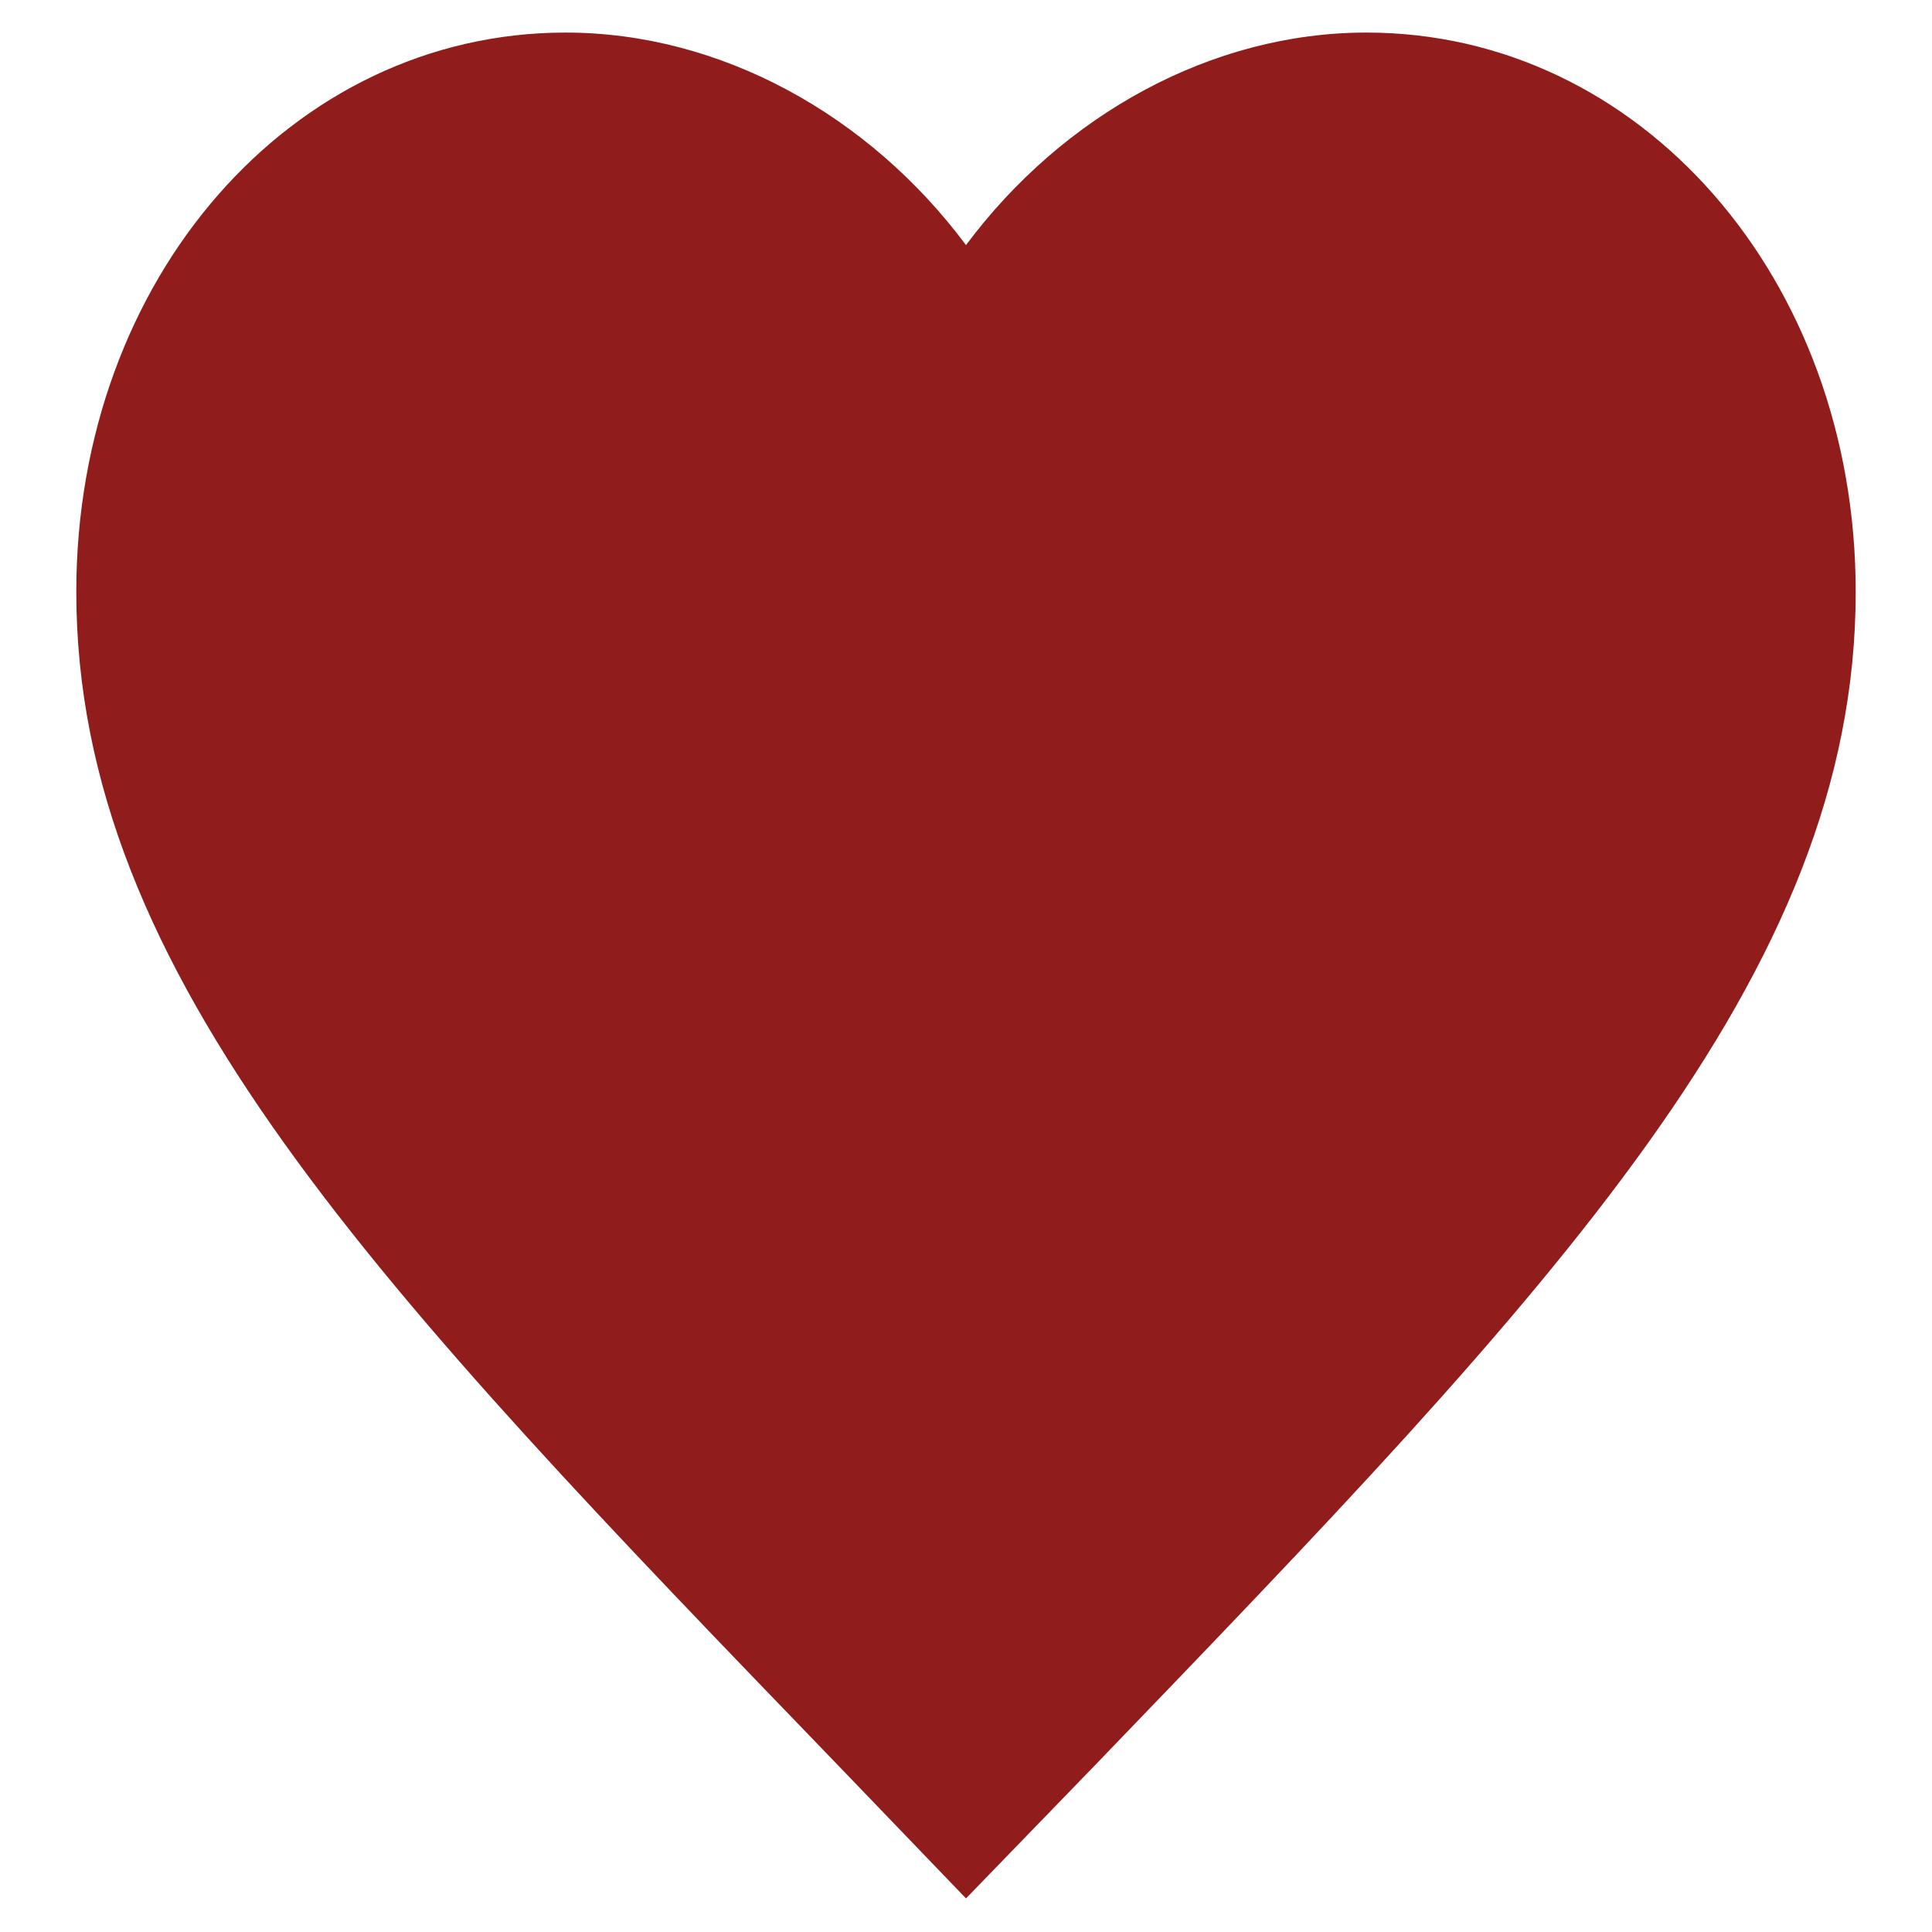
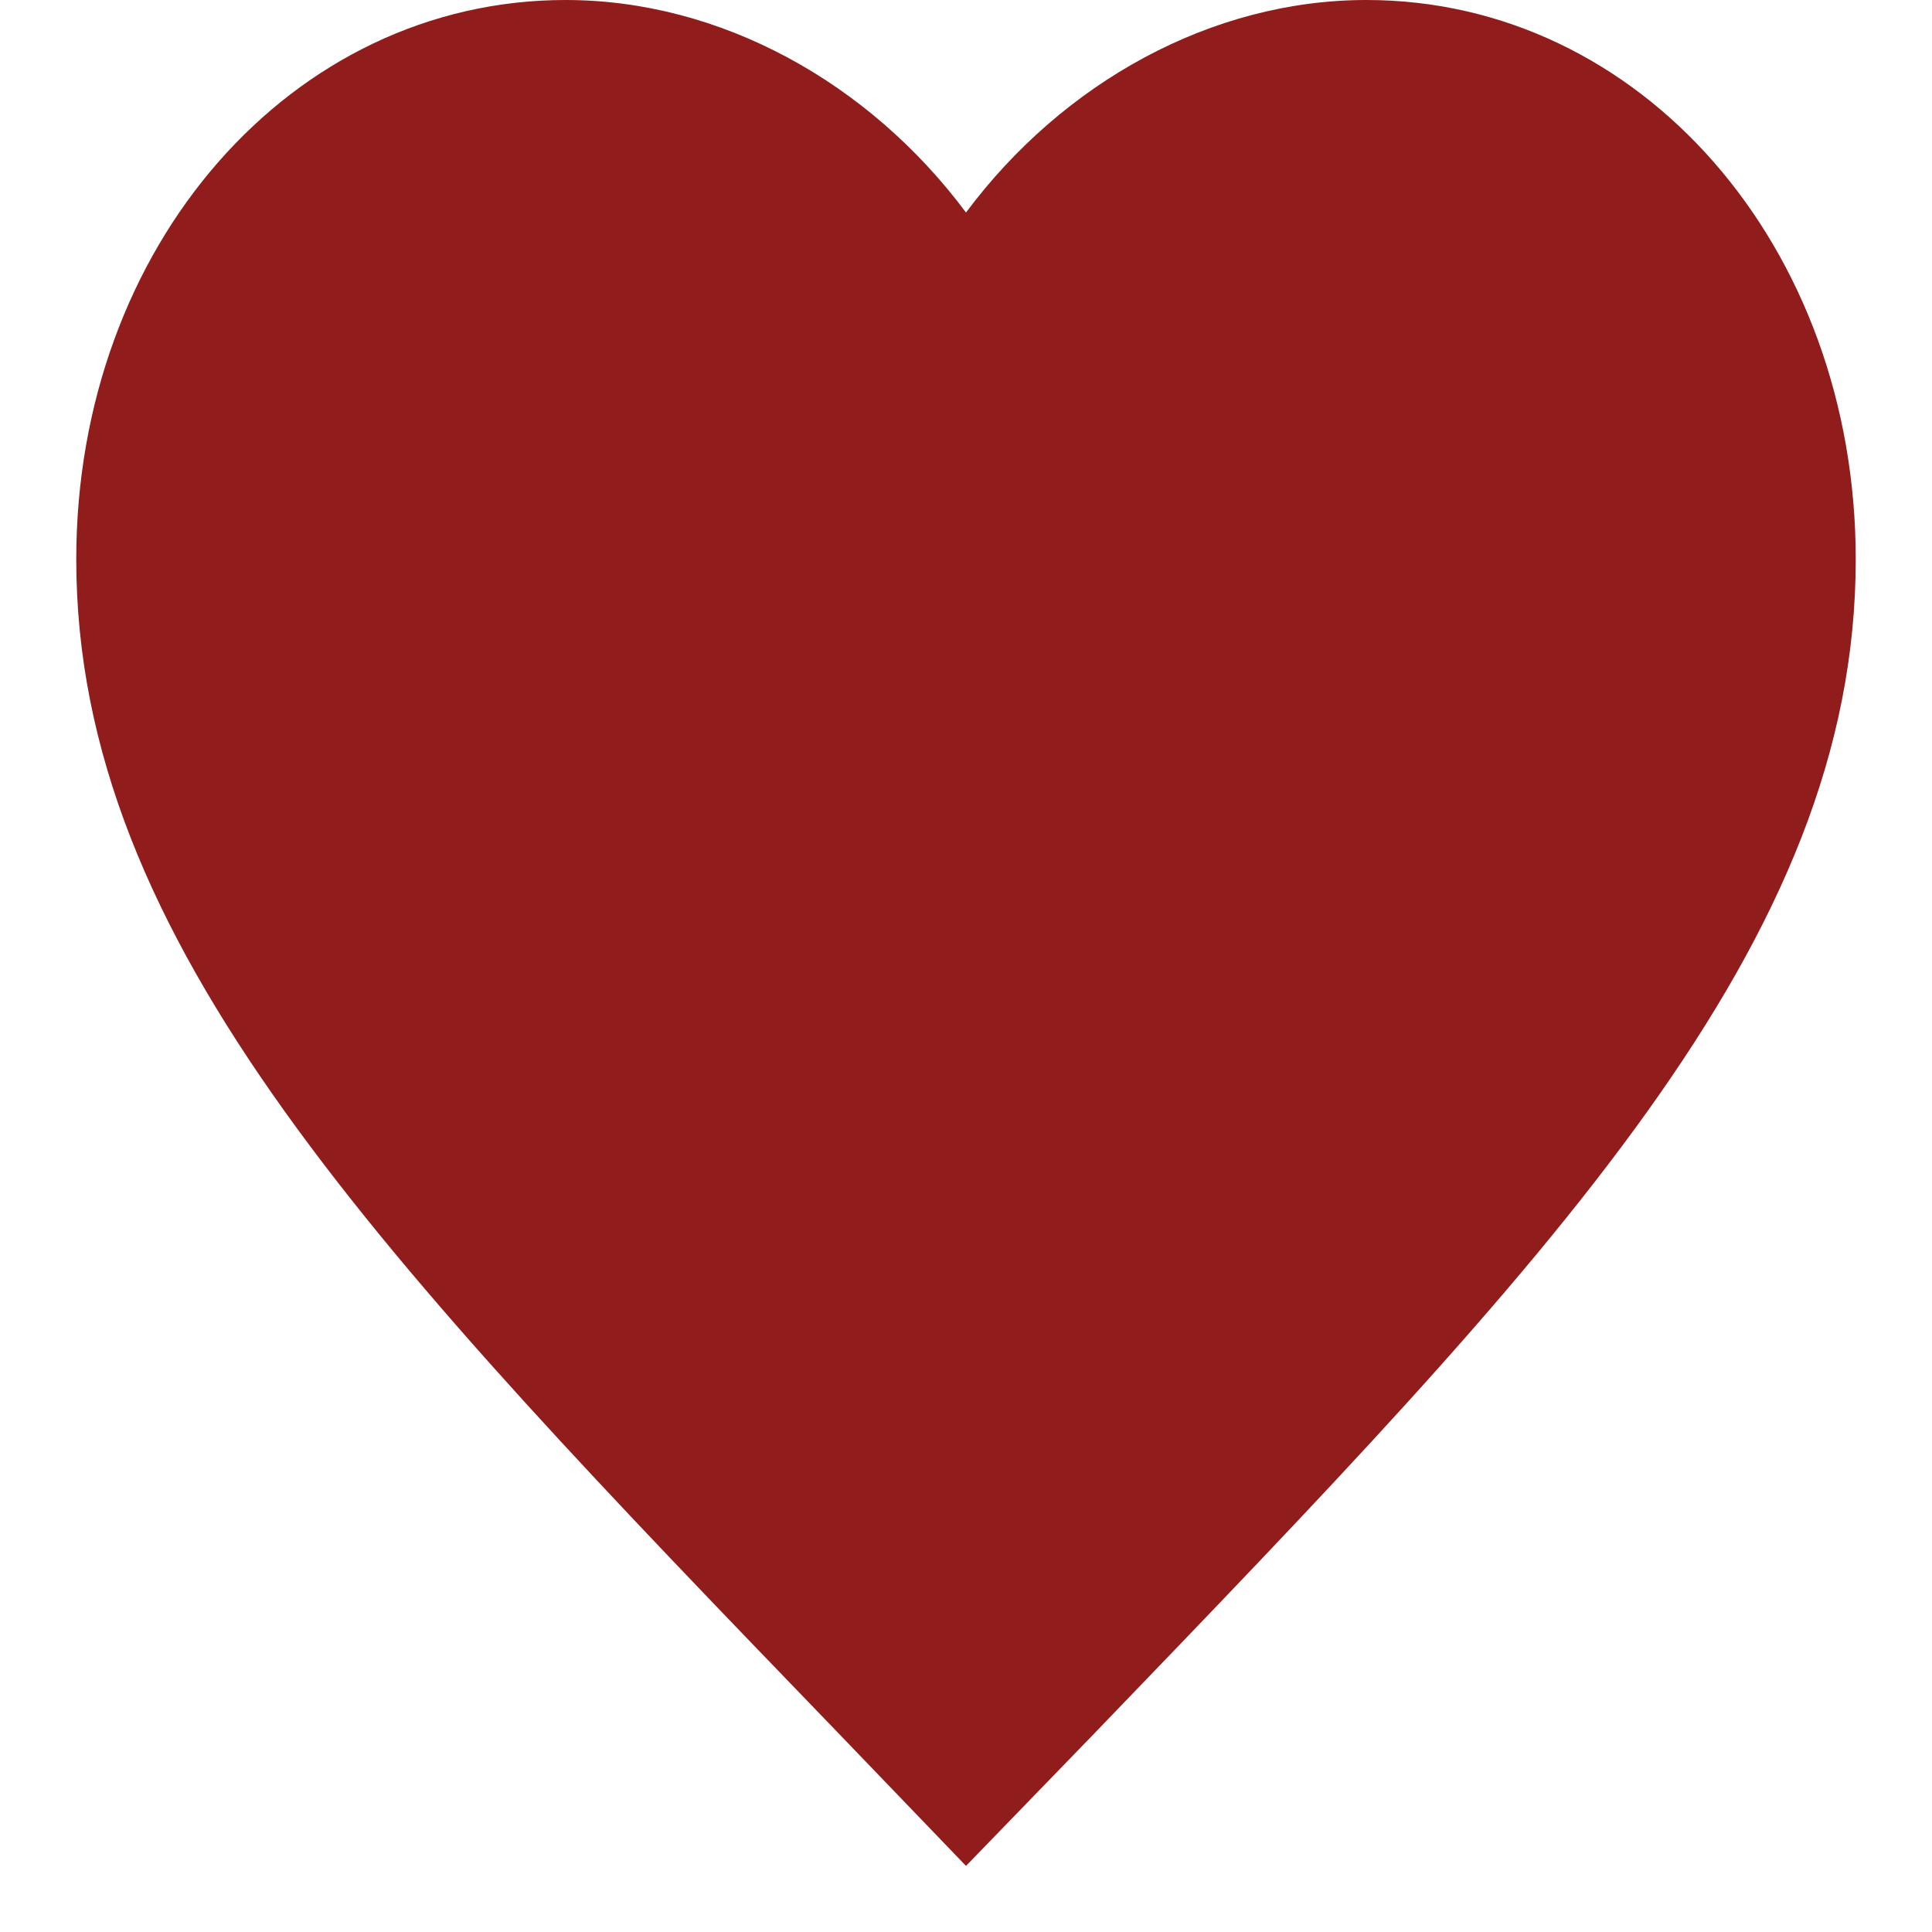
- <svg xmlns="http://www.w3.org/2000/svg" version="1.1" width="1080" height="1080" viewBox="0 0 1080 1080" xml:space="preserve">
-   <defs>
- </defs>
-   <g transform="matrix(1 0 0 1 540 540)" id="6fd21f20-b8bb-42e6-a073-f5069591c882">
-     <rect style="stroke: none; stroke-width: 1; stroke-dasharray: none; stroke-linecap: butt; stroke-dashoffset: 0; stroke-linejoin: miter; stroke-miterlimit: 4; fill: rgb(255,255,255); fill-rule: nonzero; opacity: 1; visibility: hidden;" vector-effect="non-scaling-stroke" x="-540" y="-540" rx="0" ry="0" width="1080" height="1080" />
-   </g>
-   <g transform="matrix(1 0 0 1 540 540)" id="cfb2ced3-97ad-4bf2-ab68-bfc785926e6f">
- </g>
-   <g transform="matrix(56.84 0 0 56.84 540 540)">
-     <path style="stroke: none; stroke-width: 1; stroke-dasharray: none; stroke-linecap: butt; stroke-dashoffset: 0; stroke-linejoin: miter; stroke-miterlimit: 4; fill: rgb(145,28,28); fill-rule: nonzero; opacity: 1;" transform=" translate(-9.5, -9.18)" d="M 9.5 18.35 L 8.231 17.03 C 3.725 12.36 0.75 9.28 0.75 5.5 C 0.75 2.42 2.868 0 5.562 0 C 7.085 0 8.546 0.81 9.5 2.09 C 10.454 0.81 11.915 0 13.438 0 C 16.133 0 18.25 2.42 18.25 5.5 C 18.25 9.28 15.275 12.36 10.769 17.04 L 9.5 18.35 Z" stroke-linecap="round" />
-   </g>
+ <svg xmlns="http://www.w3.org/2000/svg" width="19" height="19" viewBox="0 0 19 19" fill="none">
+   <path d="M9.5 18.35L8.231 17.03C3.725 12.36 0.75 9.28 0.75 5.5C0.75 2.42 2.868 0 5.562 0C7.085 0 8.546 0.81 9.5 2.09C10.454 0.81 11.915 0 13.438 0C16.133 0 18.25 2.42 18.25 5.5C18.25 9.28 15.275 12.36 10.769 17.04L9.5 18.35Z" fill="#911C1C" />
</svg>
